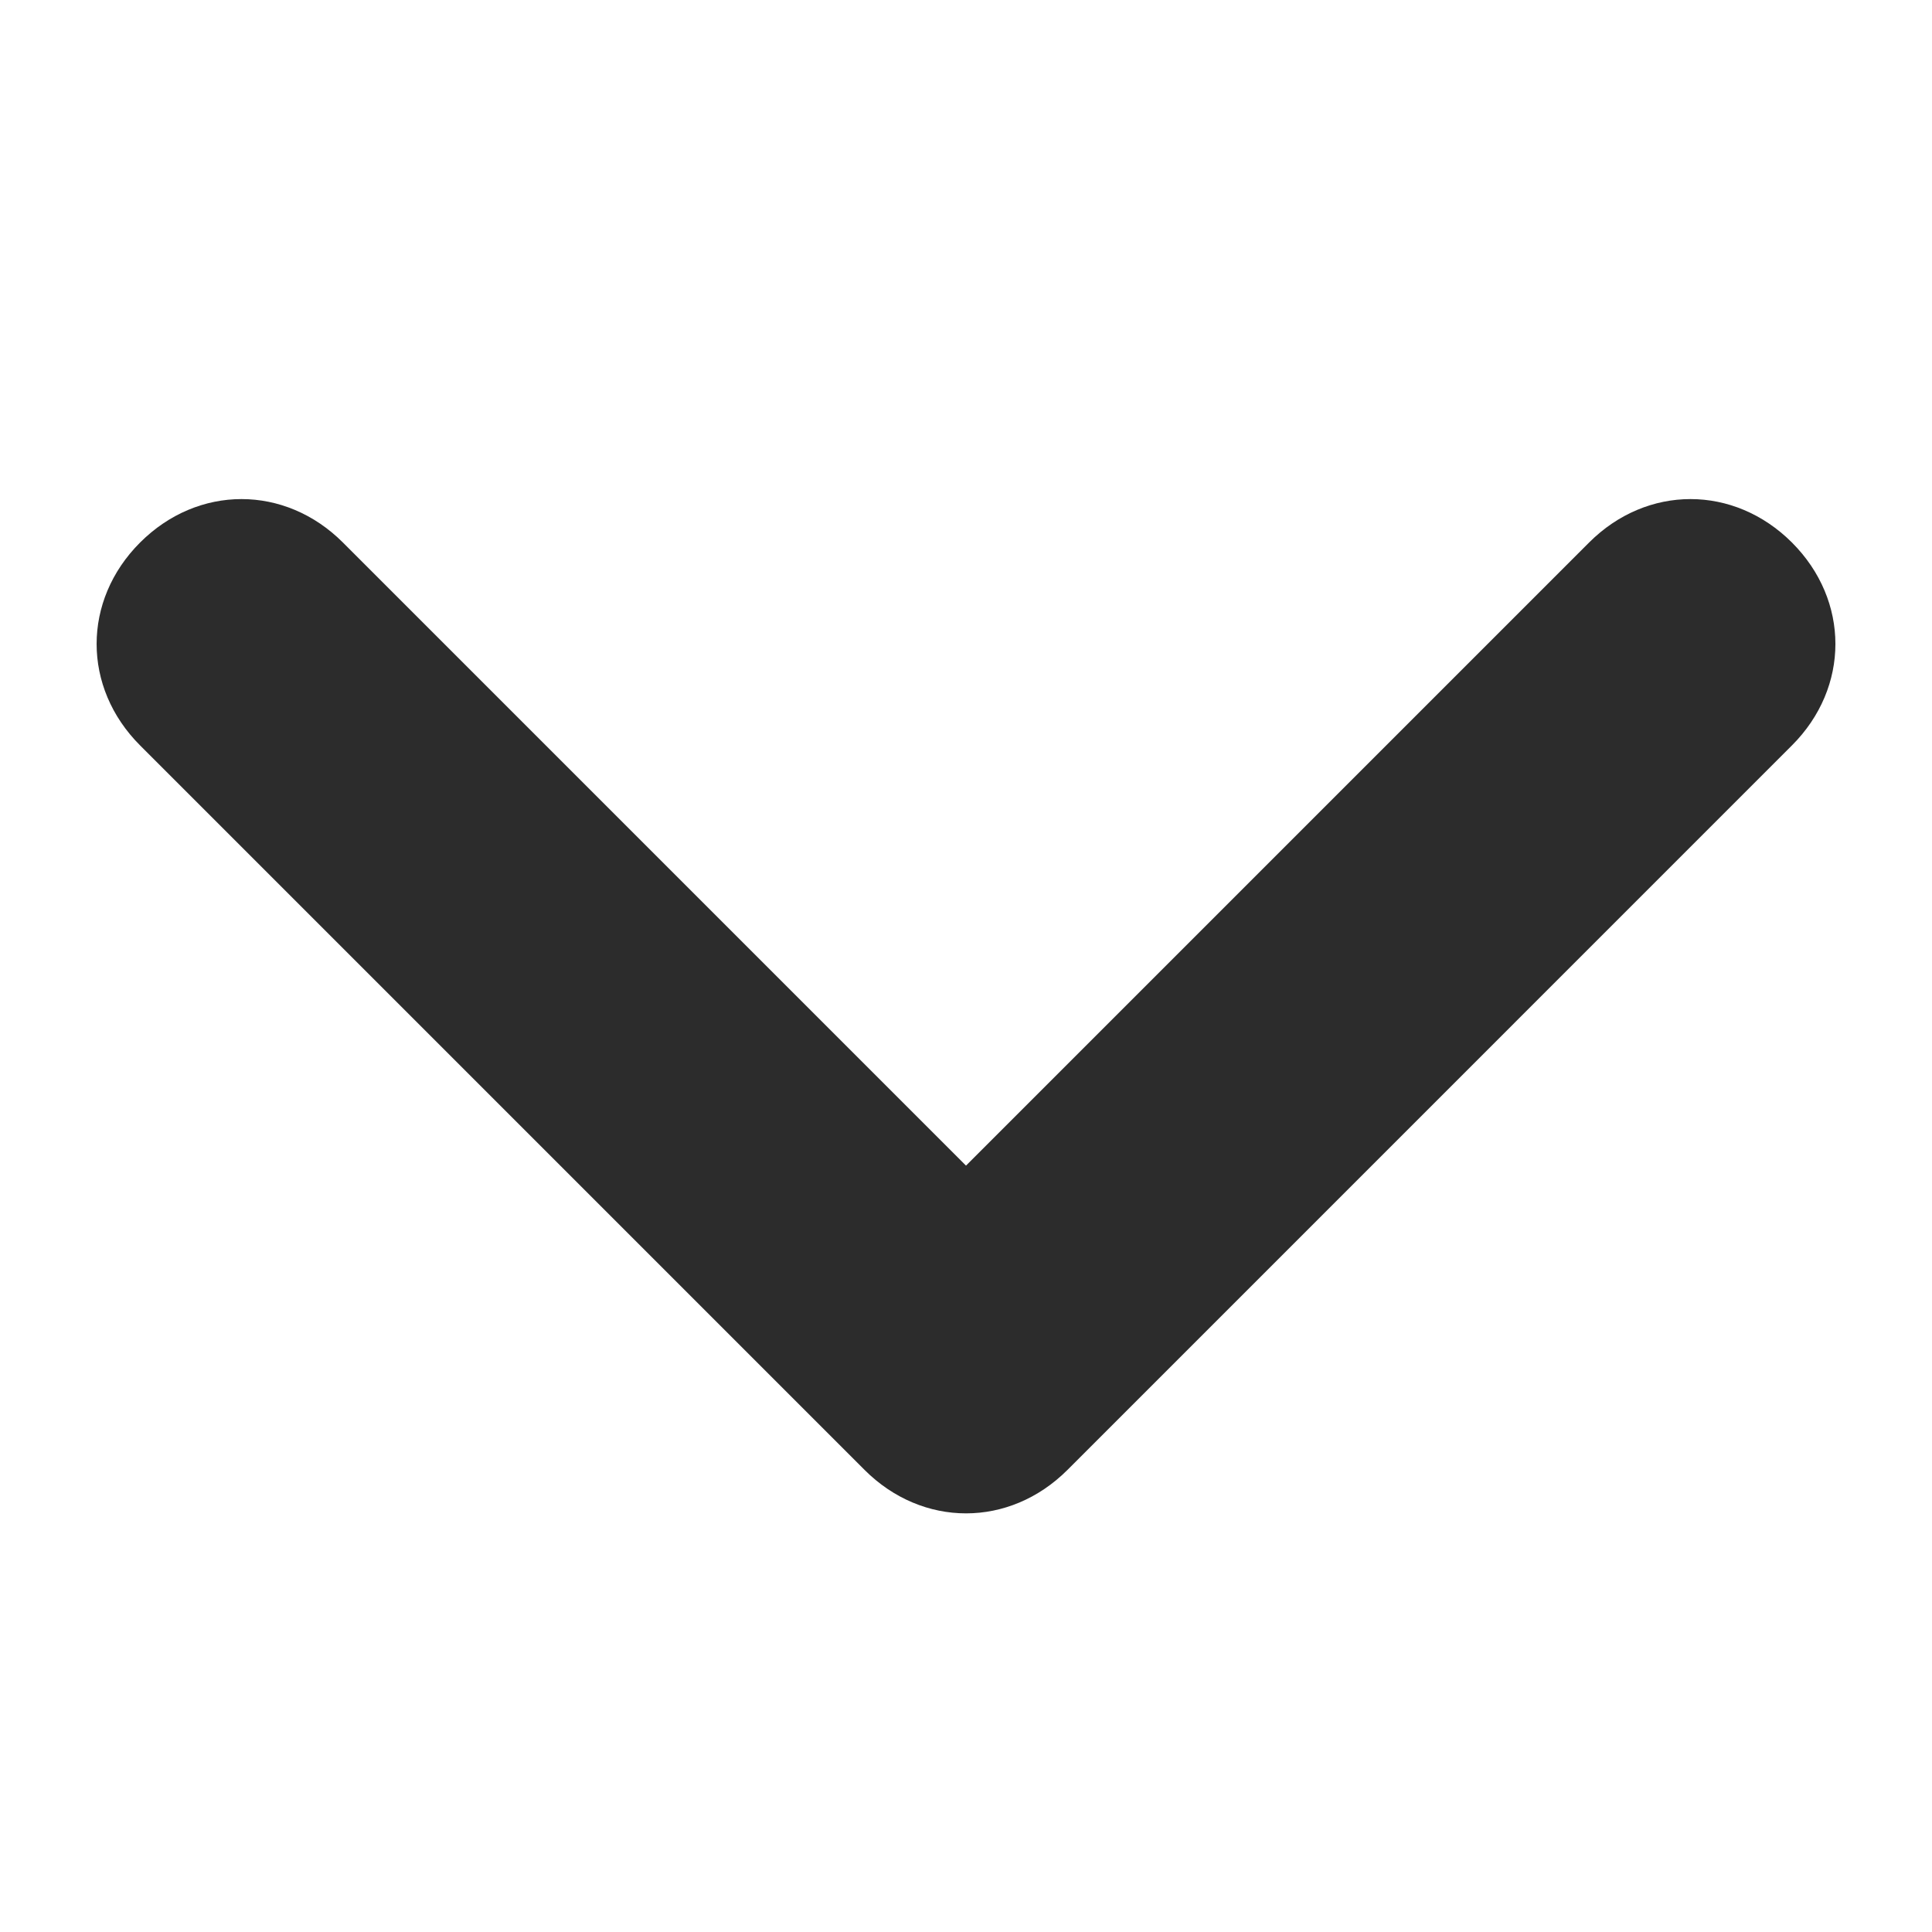
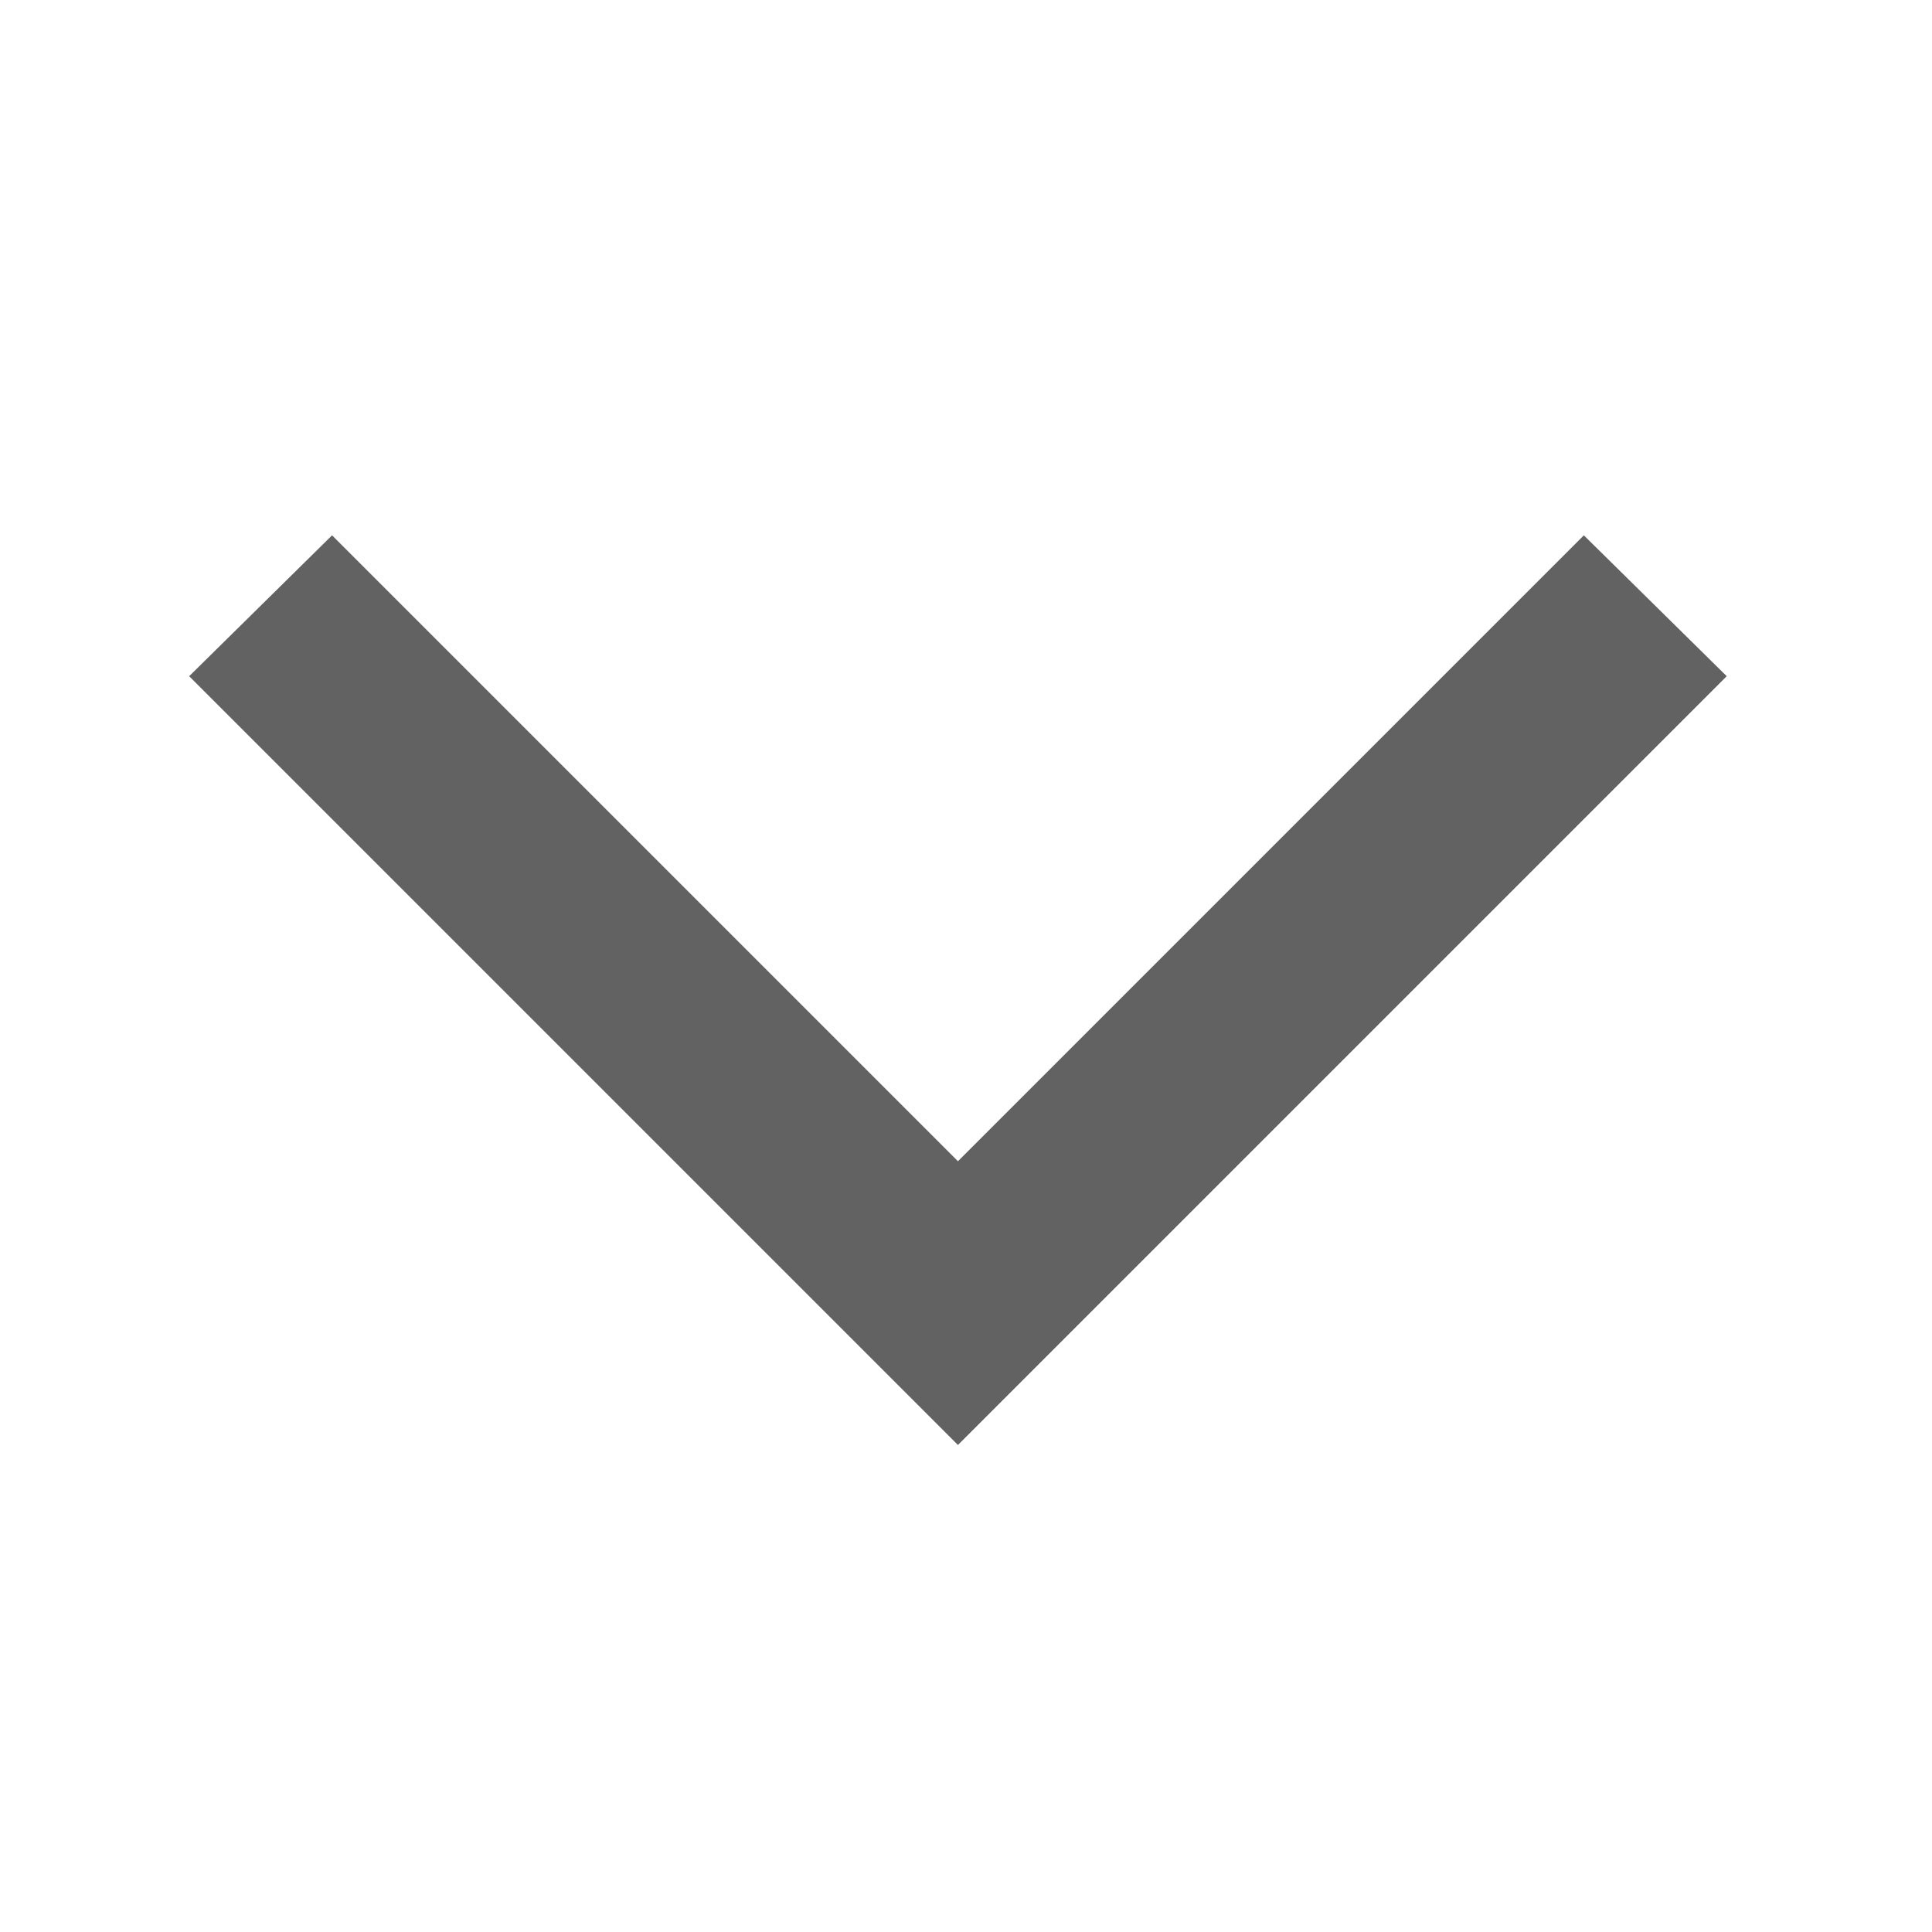
- <svg xmlns="http://www.w3.org/2000/svg" version="1.1" id="图层_1" x="0px" y="0px" width="64px" height="64px" viewBox="0 0 64 64" enable-background="new 0 0 64 64" xml:space="preserve">
-   <path fill="#2C2C2C" d="M32,38.613l20.64-20.641c1.92-1.919,4.799-1.919,6.721,0c1.919,1.92,1.919,4.801,0,6.72l-24,24.001  c-1.921,1.919-4.8,1.919-6.721,0l-24-24.001c-1.919-1.919-1.919-4.8,0-6.72c1.92-1.919,4.8-1.919,6.72,0L32,38.613z" />
+ <svg xmlns="http://www.w3.org/2000/svg" t="1613453561780" class="icon" viewBox="0 0 1024 1024" version="1.1" p-id="8840" width="64" height="64">
+   <defs>
+     <style type="text/css" />
+   </defs>
+   <path d="M839.467 283.733L507.733 615.467 176 283.733l-75.733 74.667 407.467 407.467 407.467-407.467z" fill="#515151" fill-opacity=".9" p-id="8841" />
</svg>
